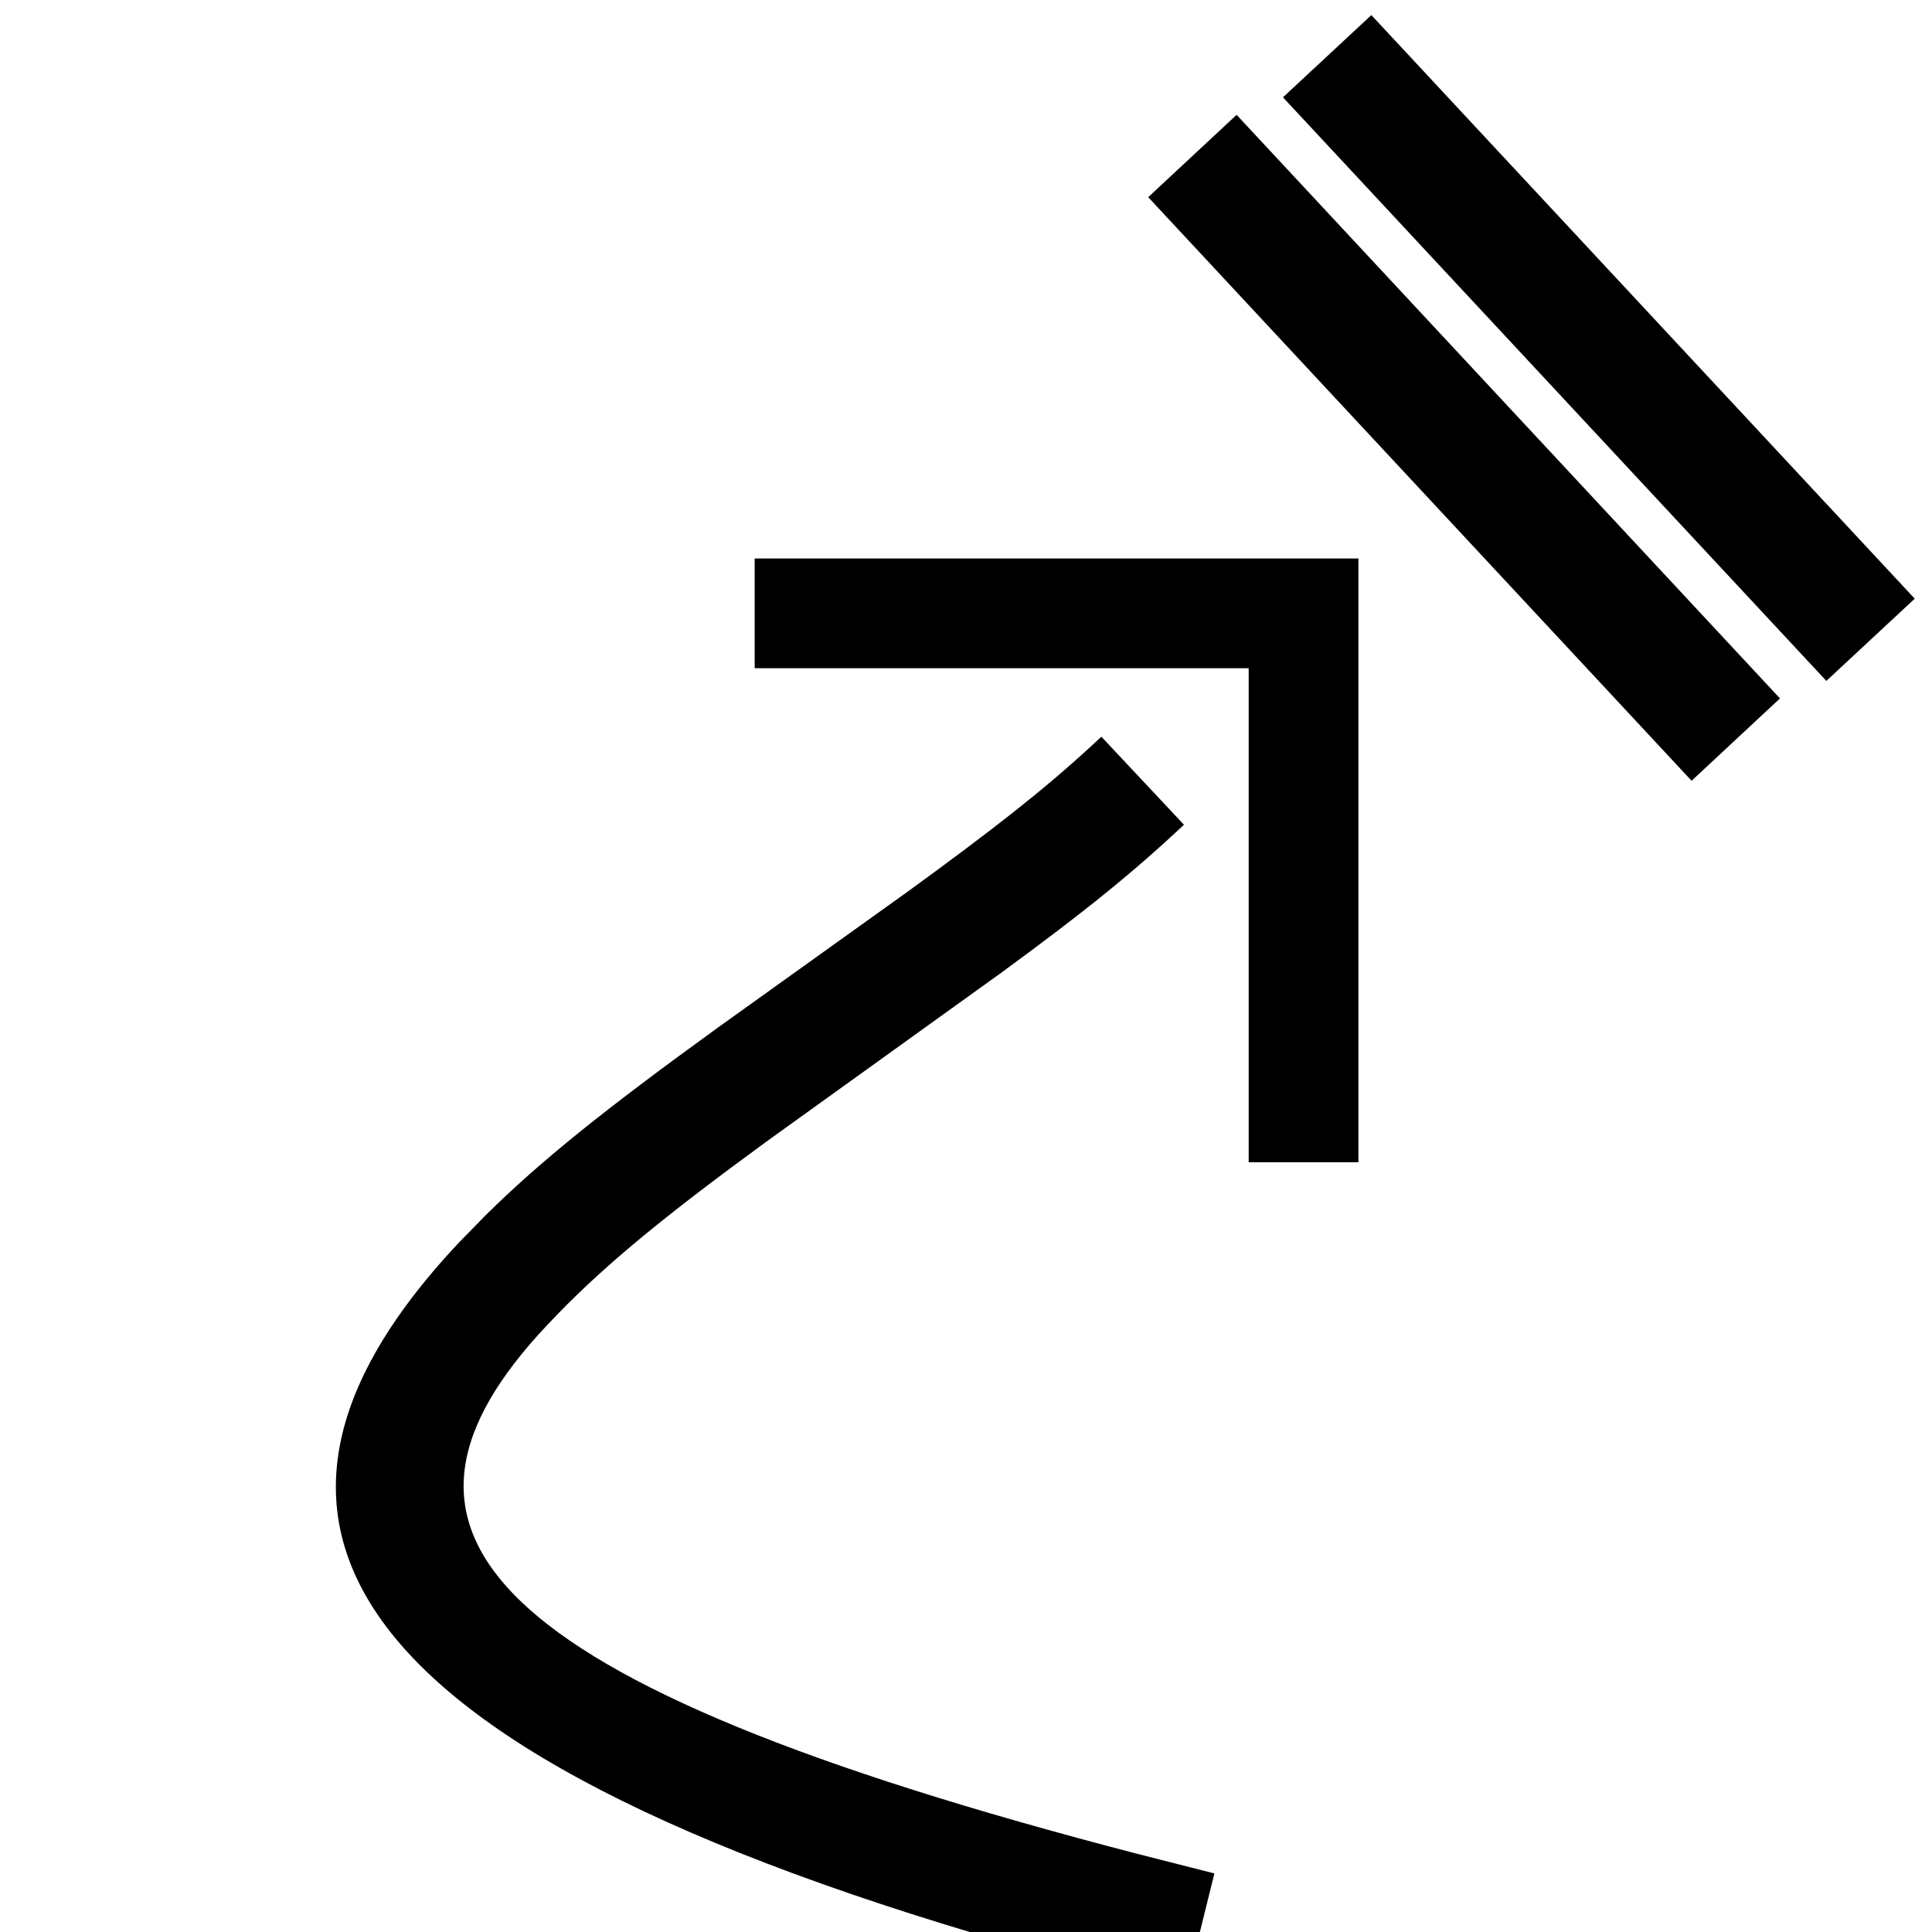
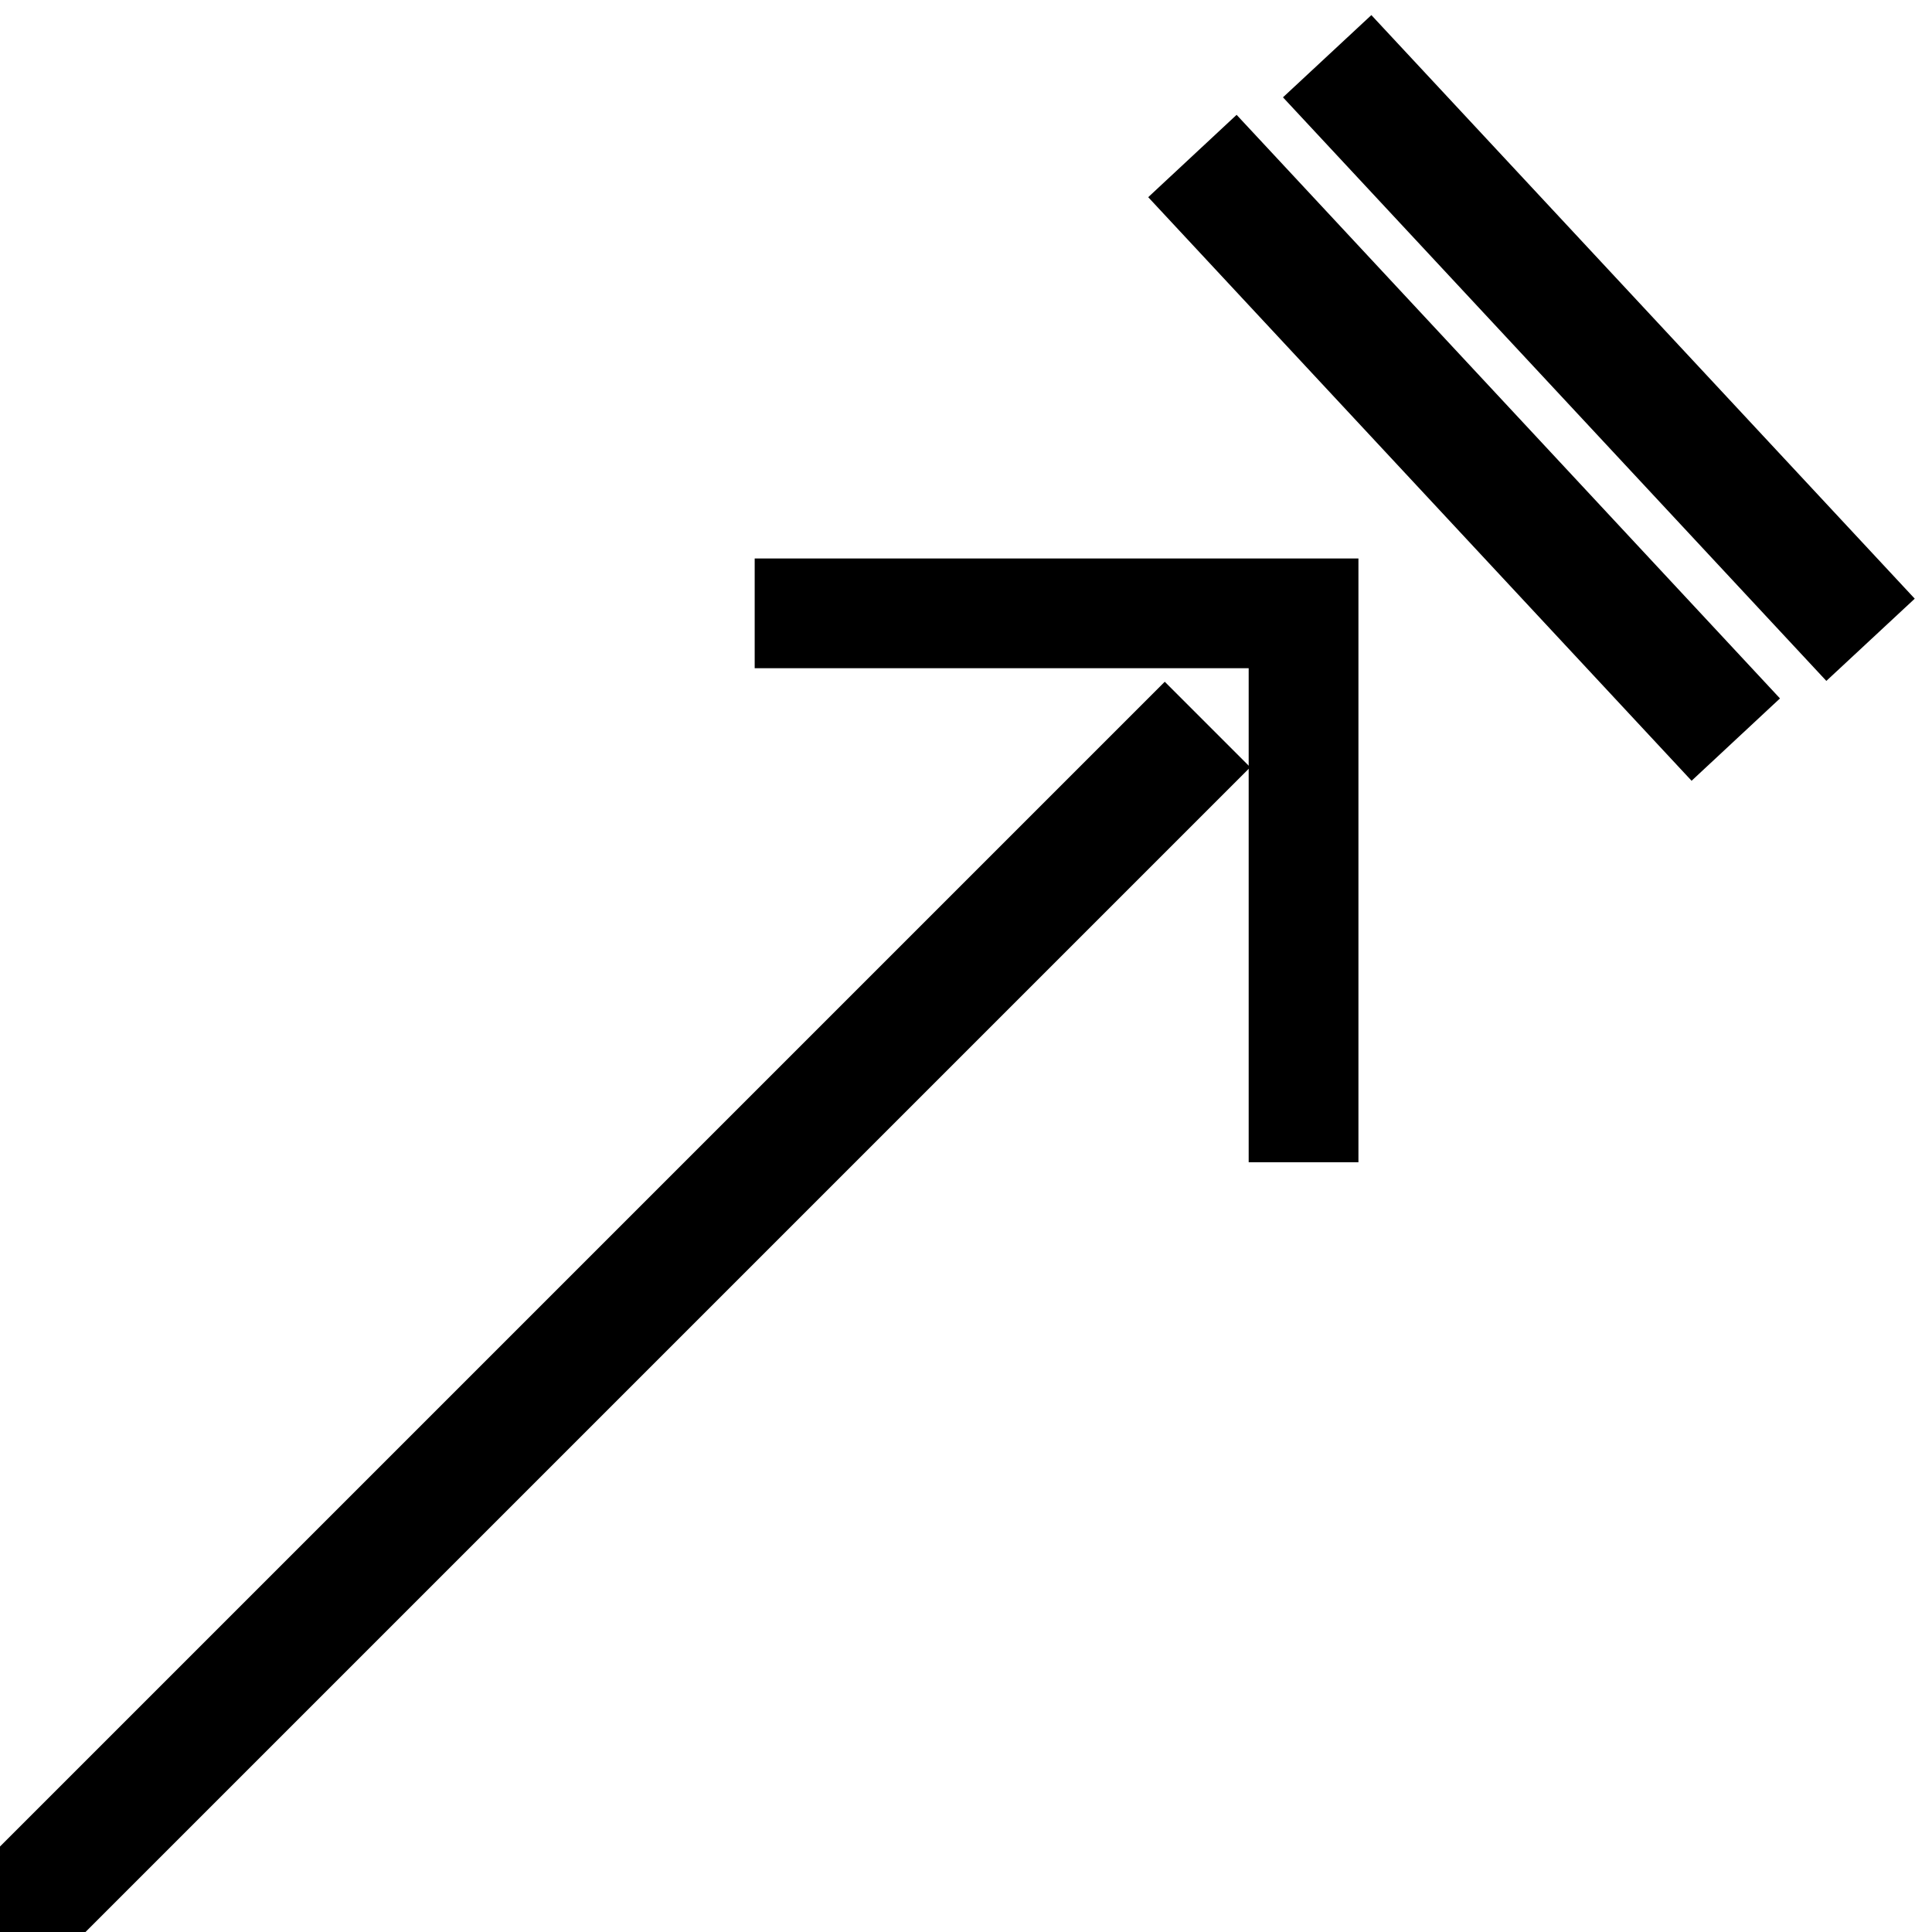
<svg xmlns="http://www.w3.org/2000/svg" width="1em" height="1em" viewBox="0 0 16 16" fill="currentColor">
  <path d="M11.25 4.625L11.25 9.625 10.341 9.625 10.341 5.534 6.25 5.534 6.25 4.625zM10.241.951L14.741 5.784 14.009 6.466 9.509 1.633zM11.357.125L15.857 4.958 15.125 5.639 10.625.806z" />
-   <path d="M9.121,6.101 L9.805,6.83 C9.388,7.222 8.987,7.547 8.293,8.055 L6.36,9.445 C5.515,10.062 5.037,10.454 4.628,10.873 L4.534,10.971 C2.94,12.66 3.898,13.919 9.424,15.354 L10.057,15.515 L9.817,16.485 C3.121,14.831 1.416,12.818 3.807,10.284 L4.016,10.07 C4.478,9.612 5.017,9.182 5.955,8.503 L7.509,7.39 C8.23,6.866 8.639,6.544 9.025,6.19 L9.121,6.101 Z" />
+   <path d="M9.646 5.646L10.354 6.354 0.354 16.354 -0.354 15.646z" />
</svg>
